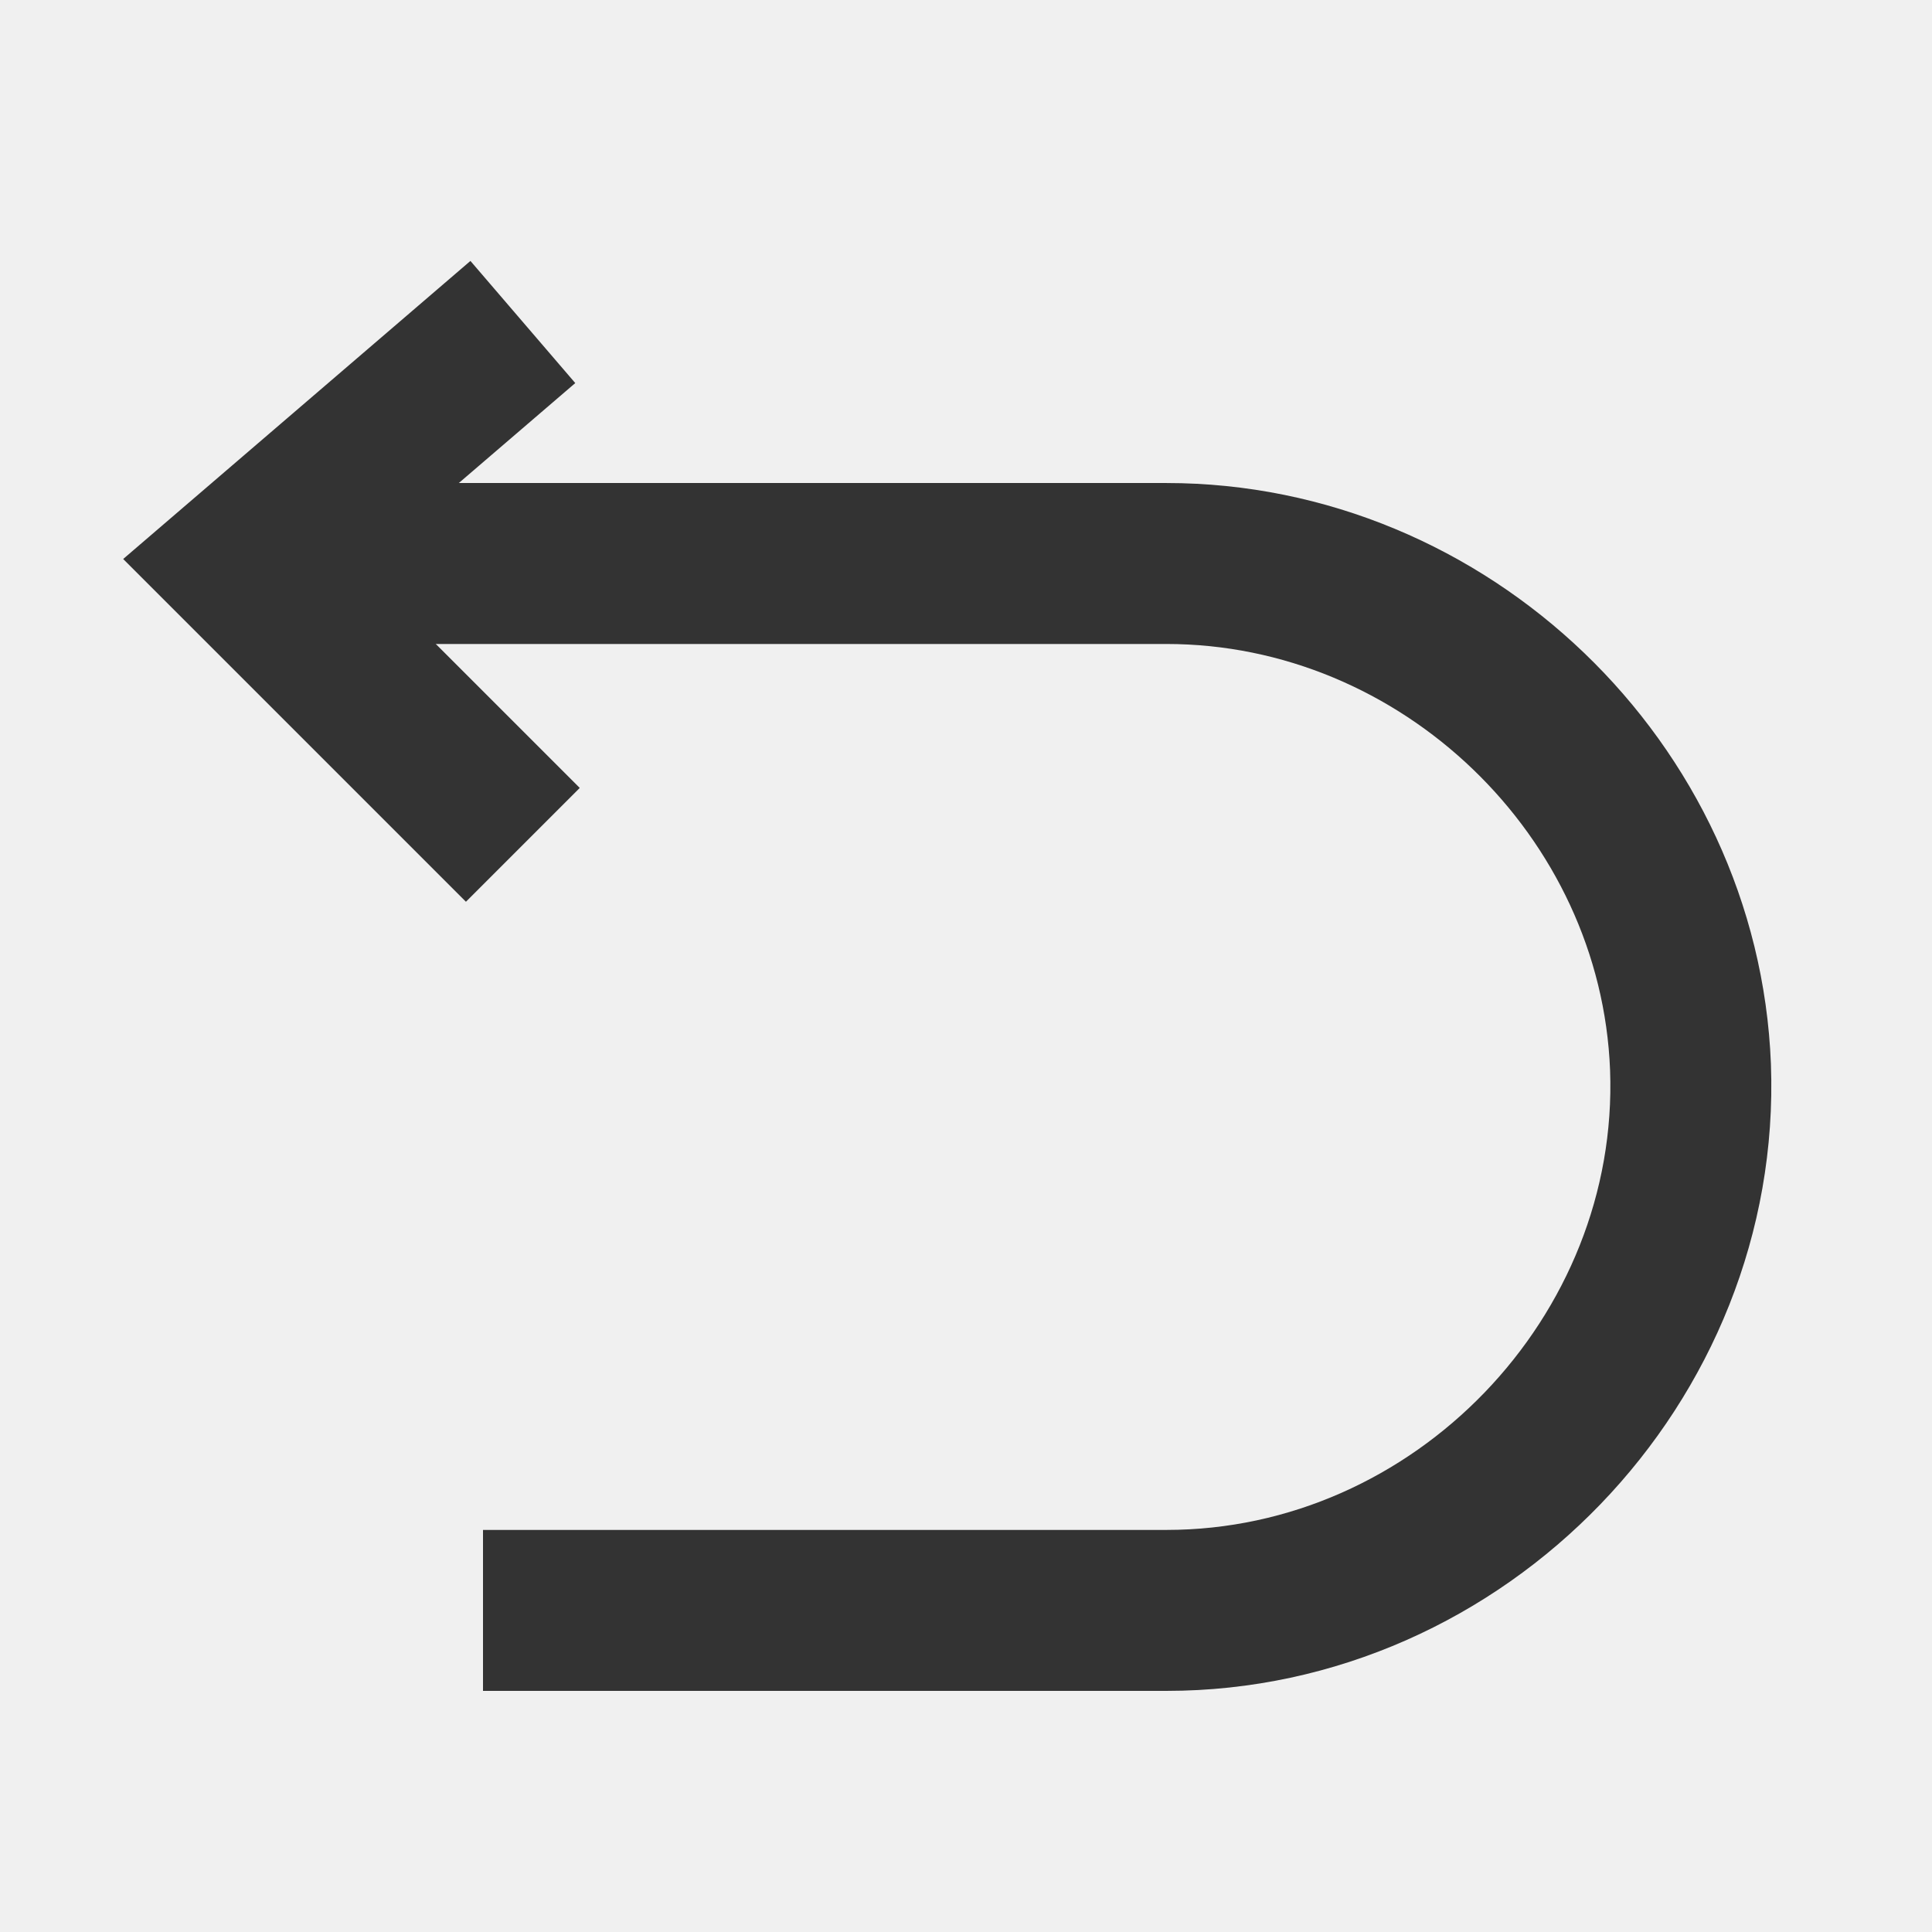
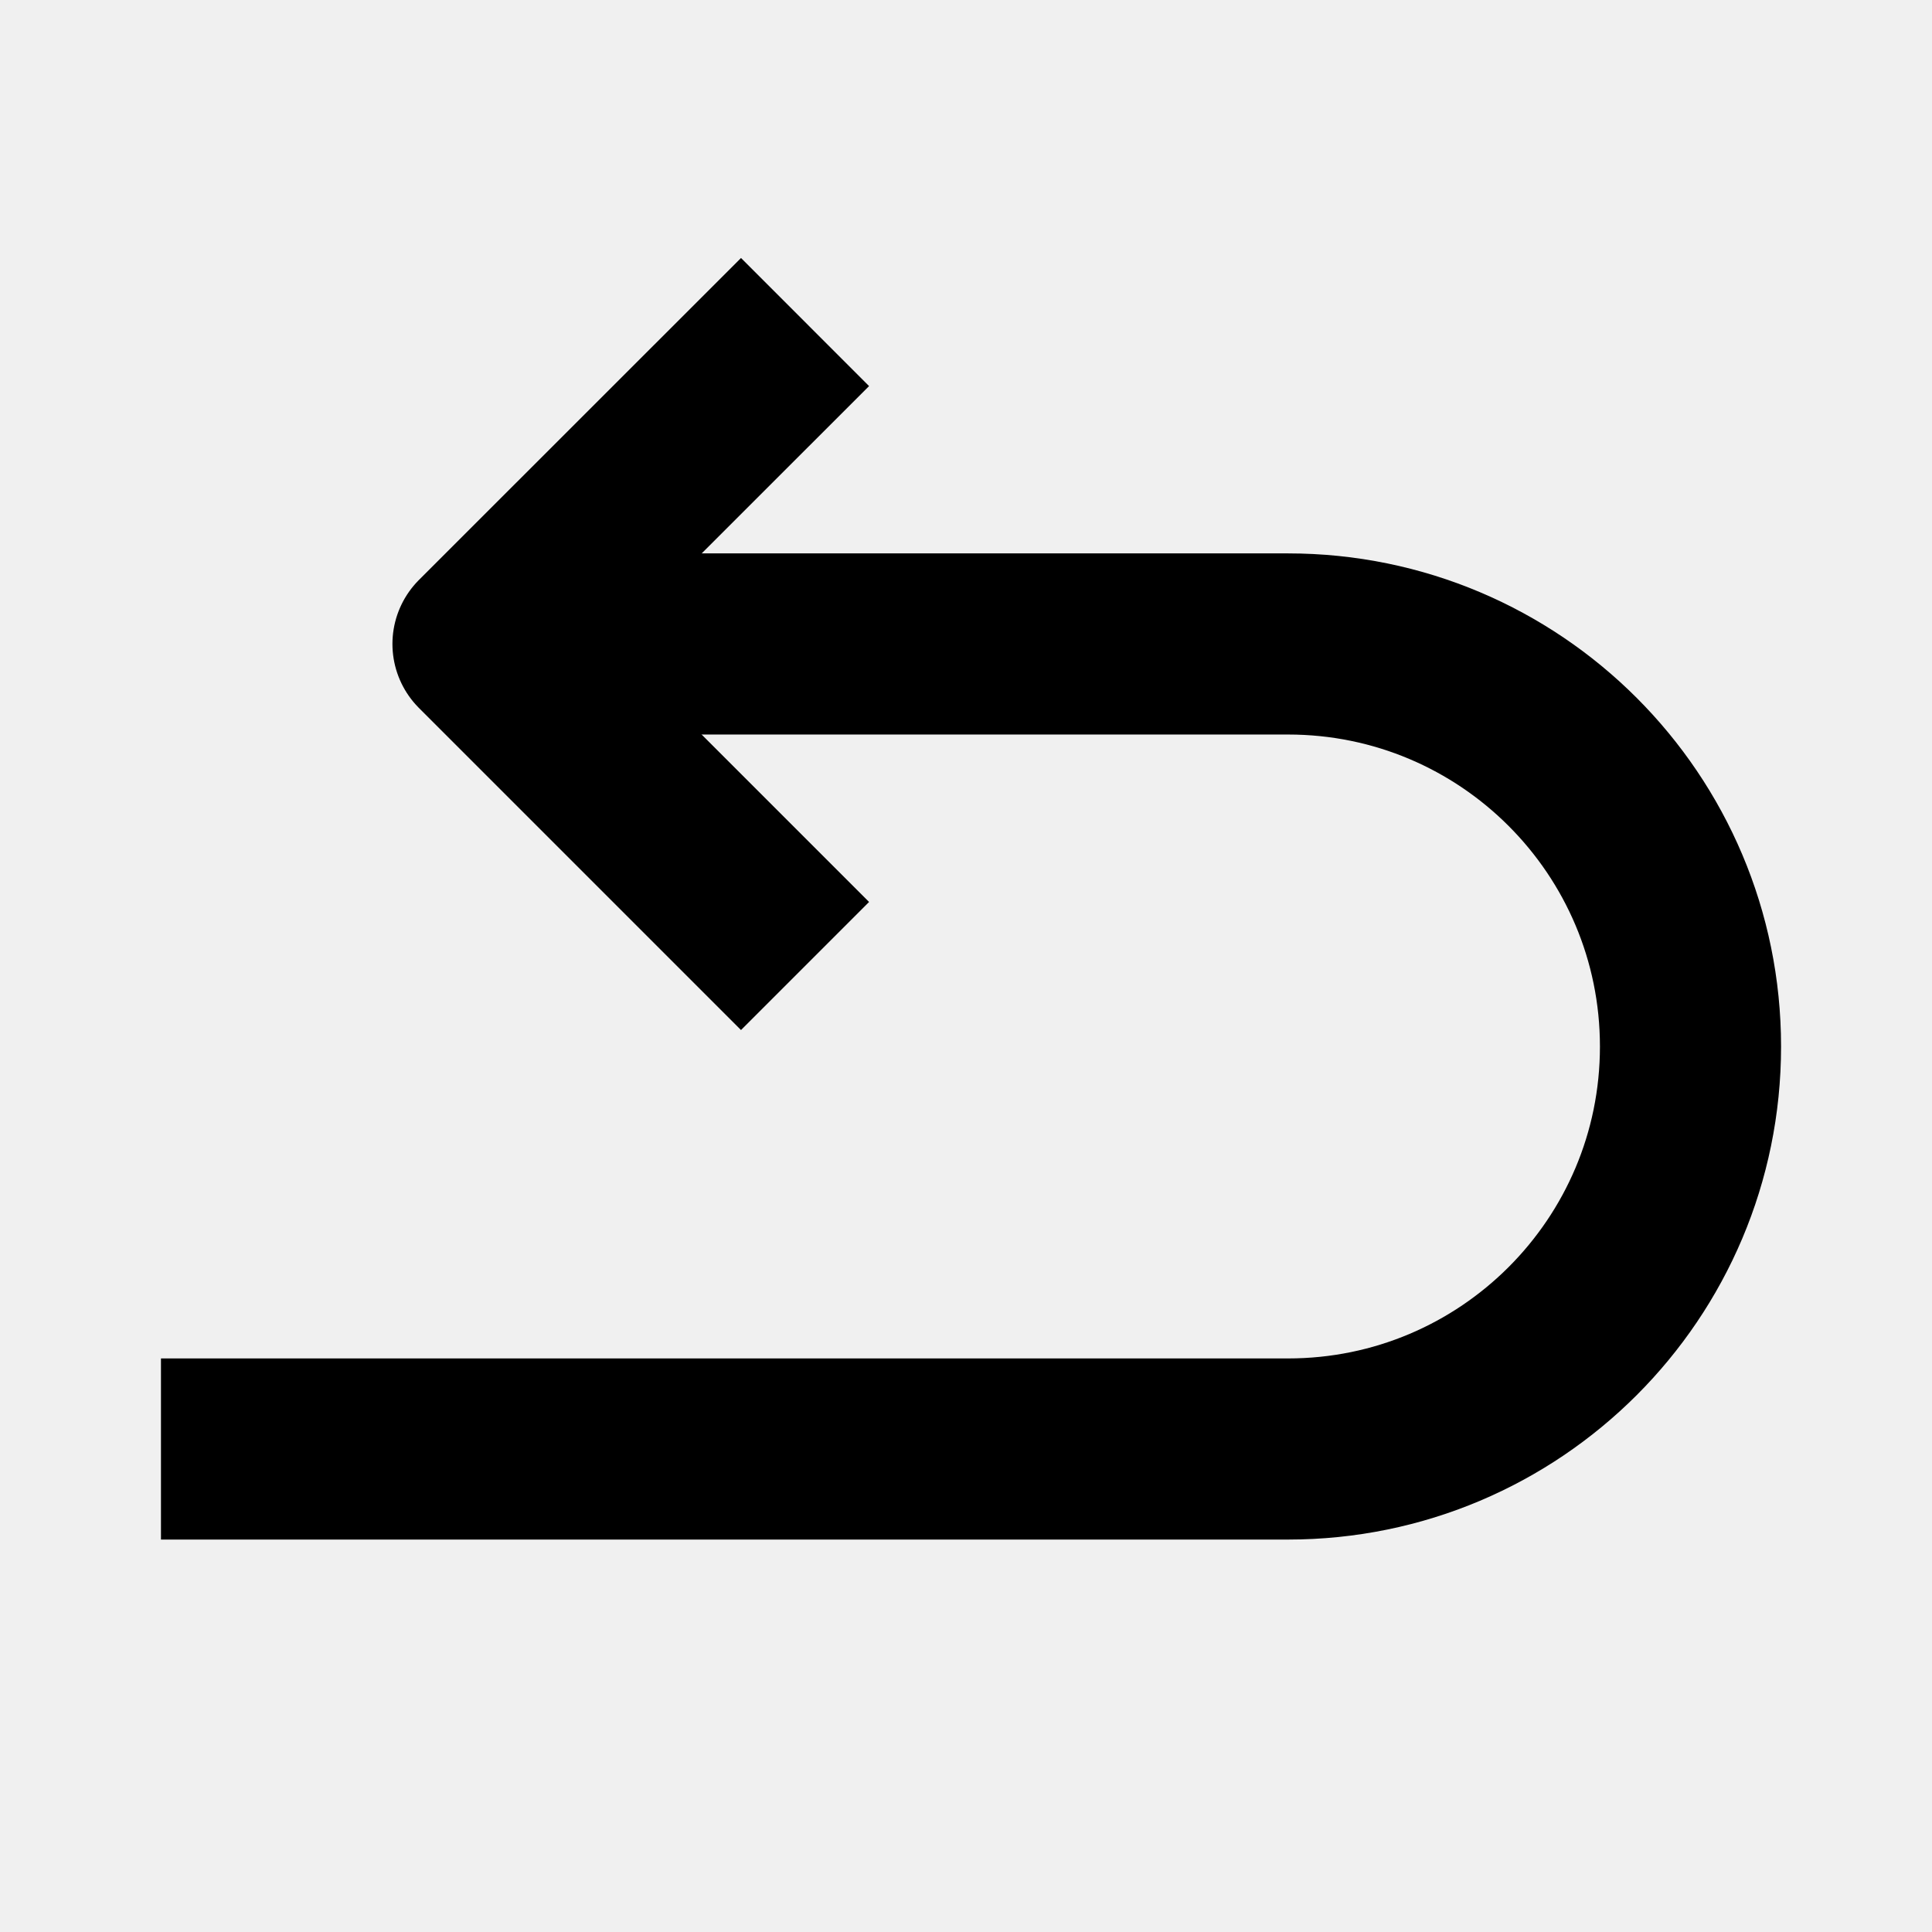
- <svg xmlns="http://www.w3.org/2000/svg" xmlns:xlink="http://www.w3.org/1999/xlink" width="16" height="16" fill="none" viewBox="0 0 16 16">
-   <defs>
-     <rect id="path_0" width="16" height="16" x="0" y="0" />
-   </defs>
-   <g opacity="1" transform="translate(0 0) rotate(0 8 8)">
-     <mask id="bg-mask-0" fill="#fff">
-       <use xlink:href="#path_0" />
-     </mask>
-     <g mask="url(#bg-mask-0)">
-       <path id="路径 1" style="stroke:#333;stroke-width:1.333;stroke-opacity:1;stroke-dasharray:0 0" d="M2.33,0L0,2L2.33,4.33" transform="translate(2 2.666667) rotate(0 1.166633 2.166667)" />
-       <path id="路径 2" style="stroke:#333;stroke-width:1.333;stroke-opacity:1;stroke-dasharray:0 0" d="M0,0L7.66,0C9.96,0 11.91,1.87 12,4.17C12.09,6.59 10.09,8.67 7.66,8.67L2,8.67" transform="translate(2 4.666667) rotate(0 6.000007 4.333333)" />
-     </g>
-   </g>
+ <svg xmlns="http://www.w3.org/2000/svg" width="16" height="16" viewBox="0 0 16 16" fill="none">
+   <path d="M4.167 5.333H10.667C12.508 5.333 14 6.826 14 8.667V8.667C14 10.508 12.508 12 10.667 12H1.333" stroke="currentColor" stroke-width="1.5" stroke-linejoin="round" />
+   <path d="M6.667 2.667L4 5.333L6.667 8" stroke="currentColor" stroke-width="1.5" stroke-linejoin="round" />
</svg>
